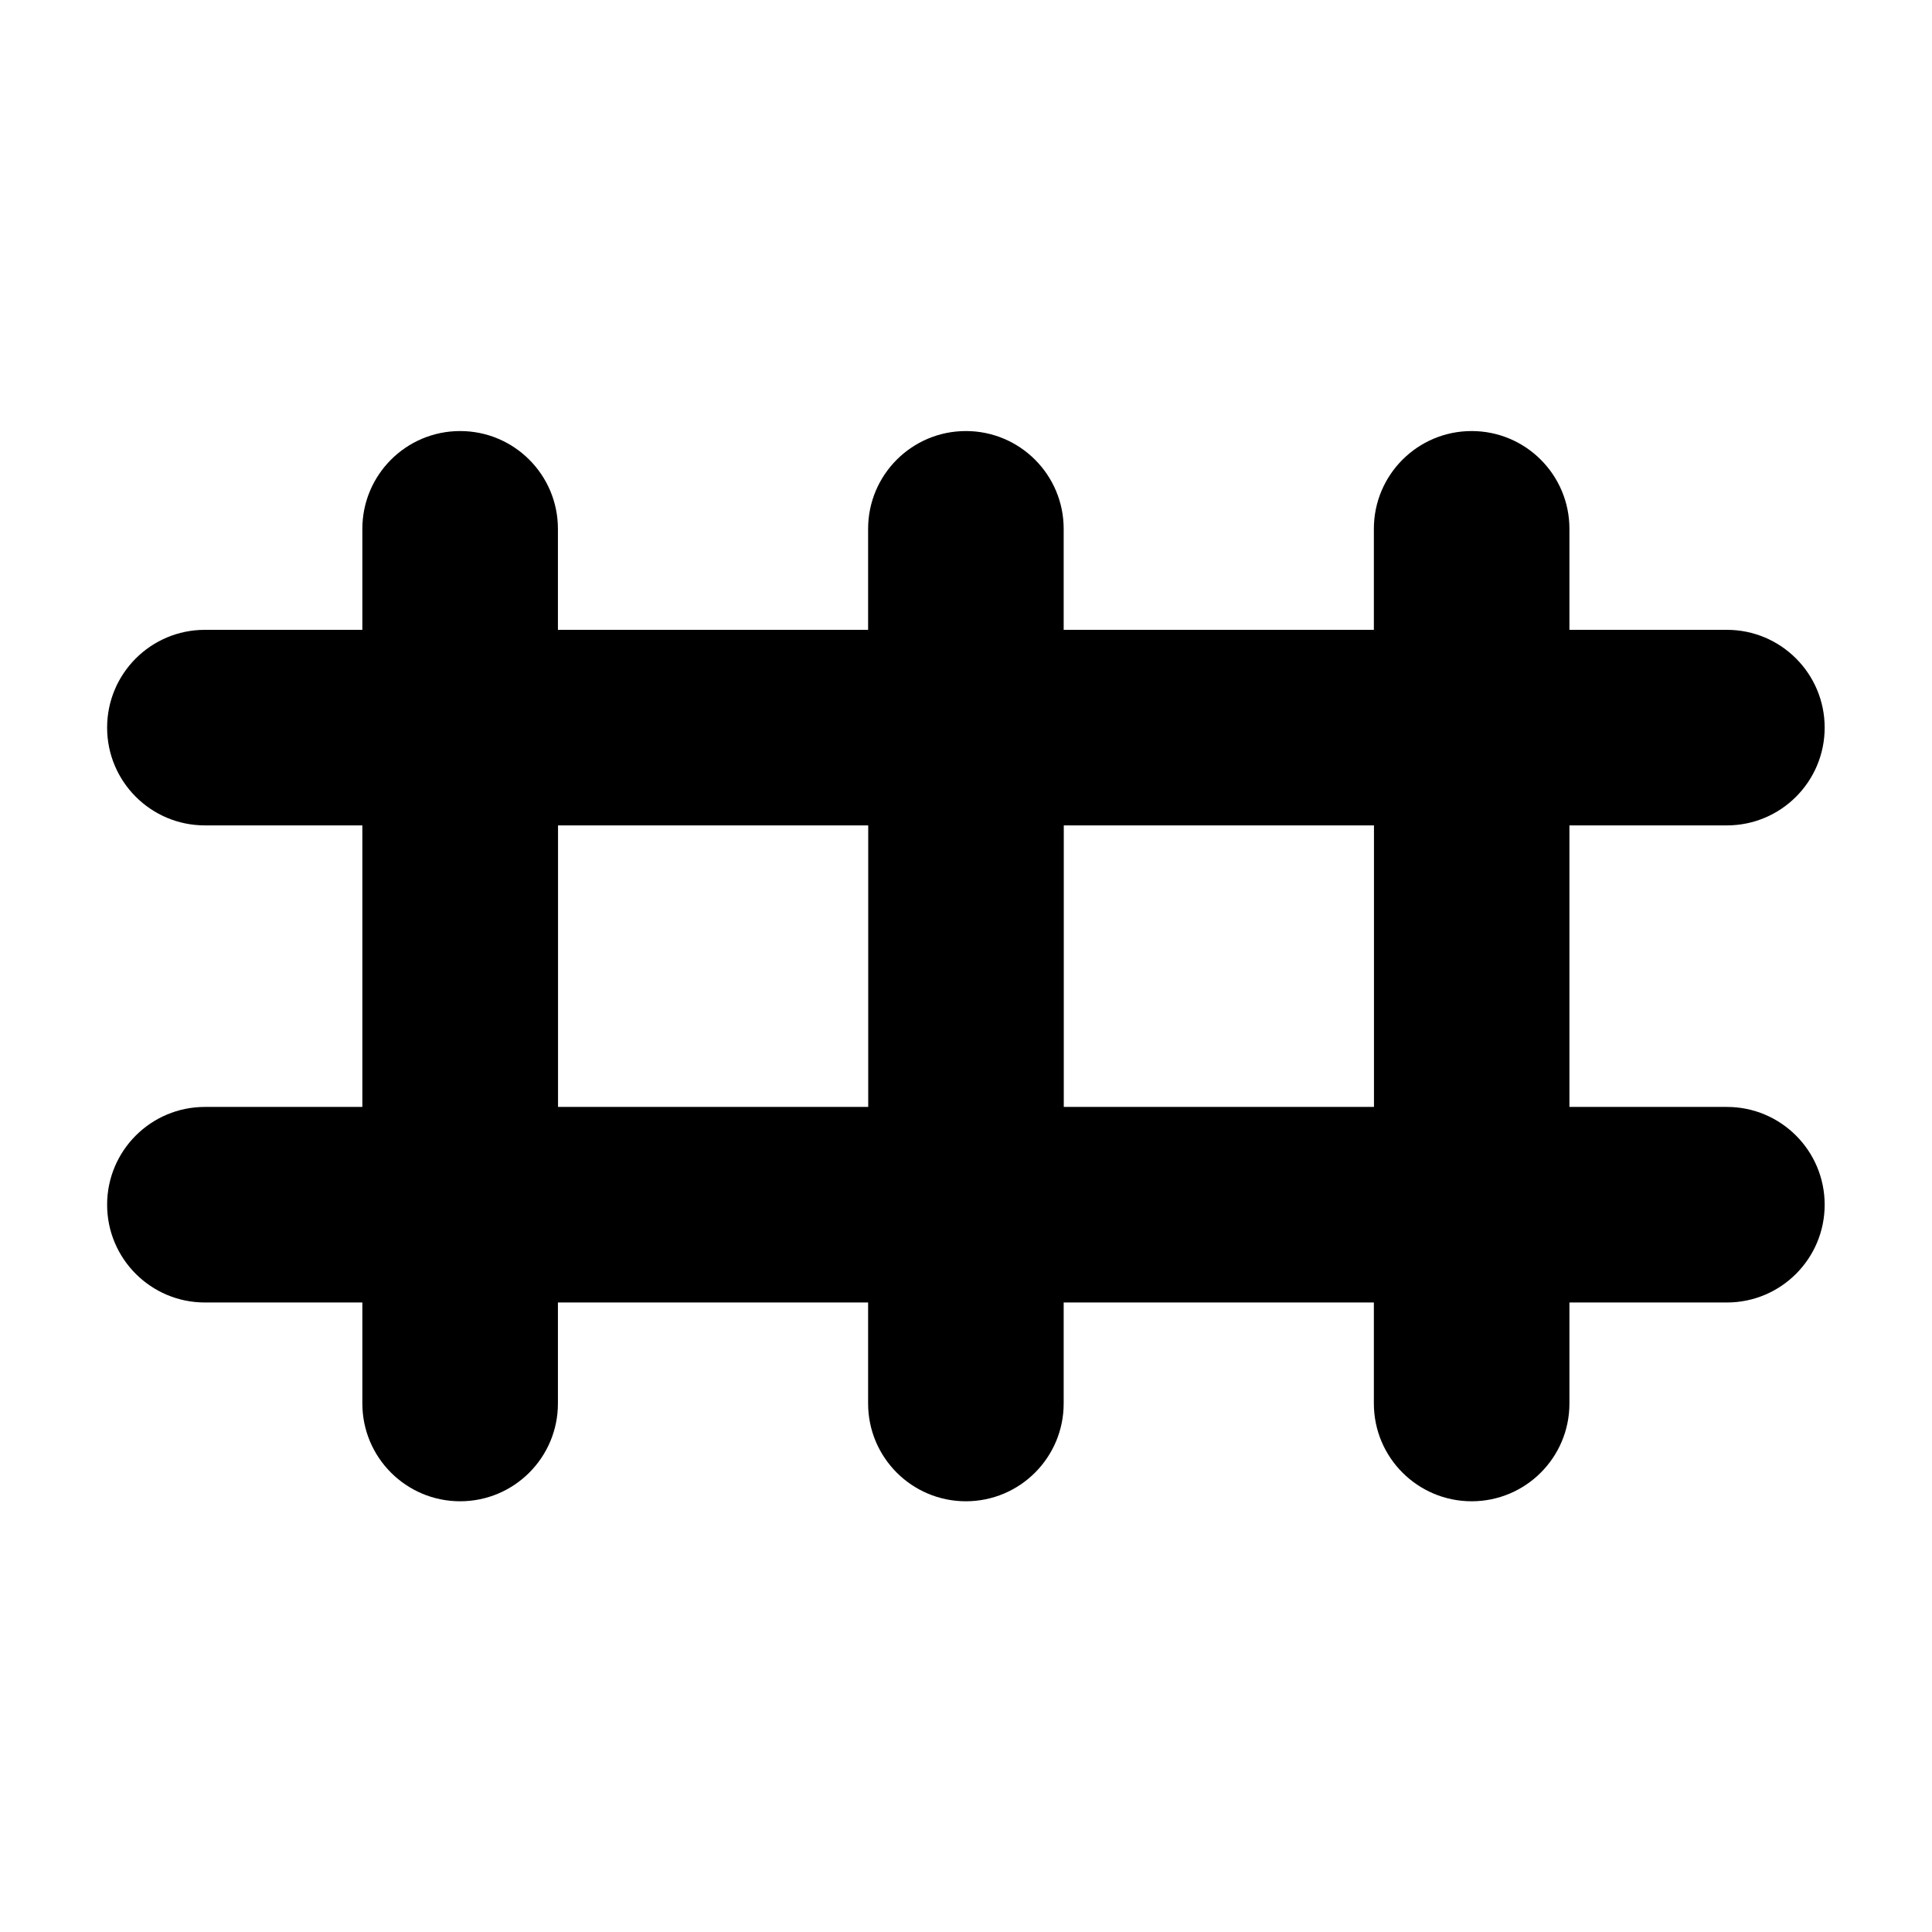
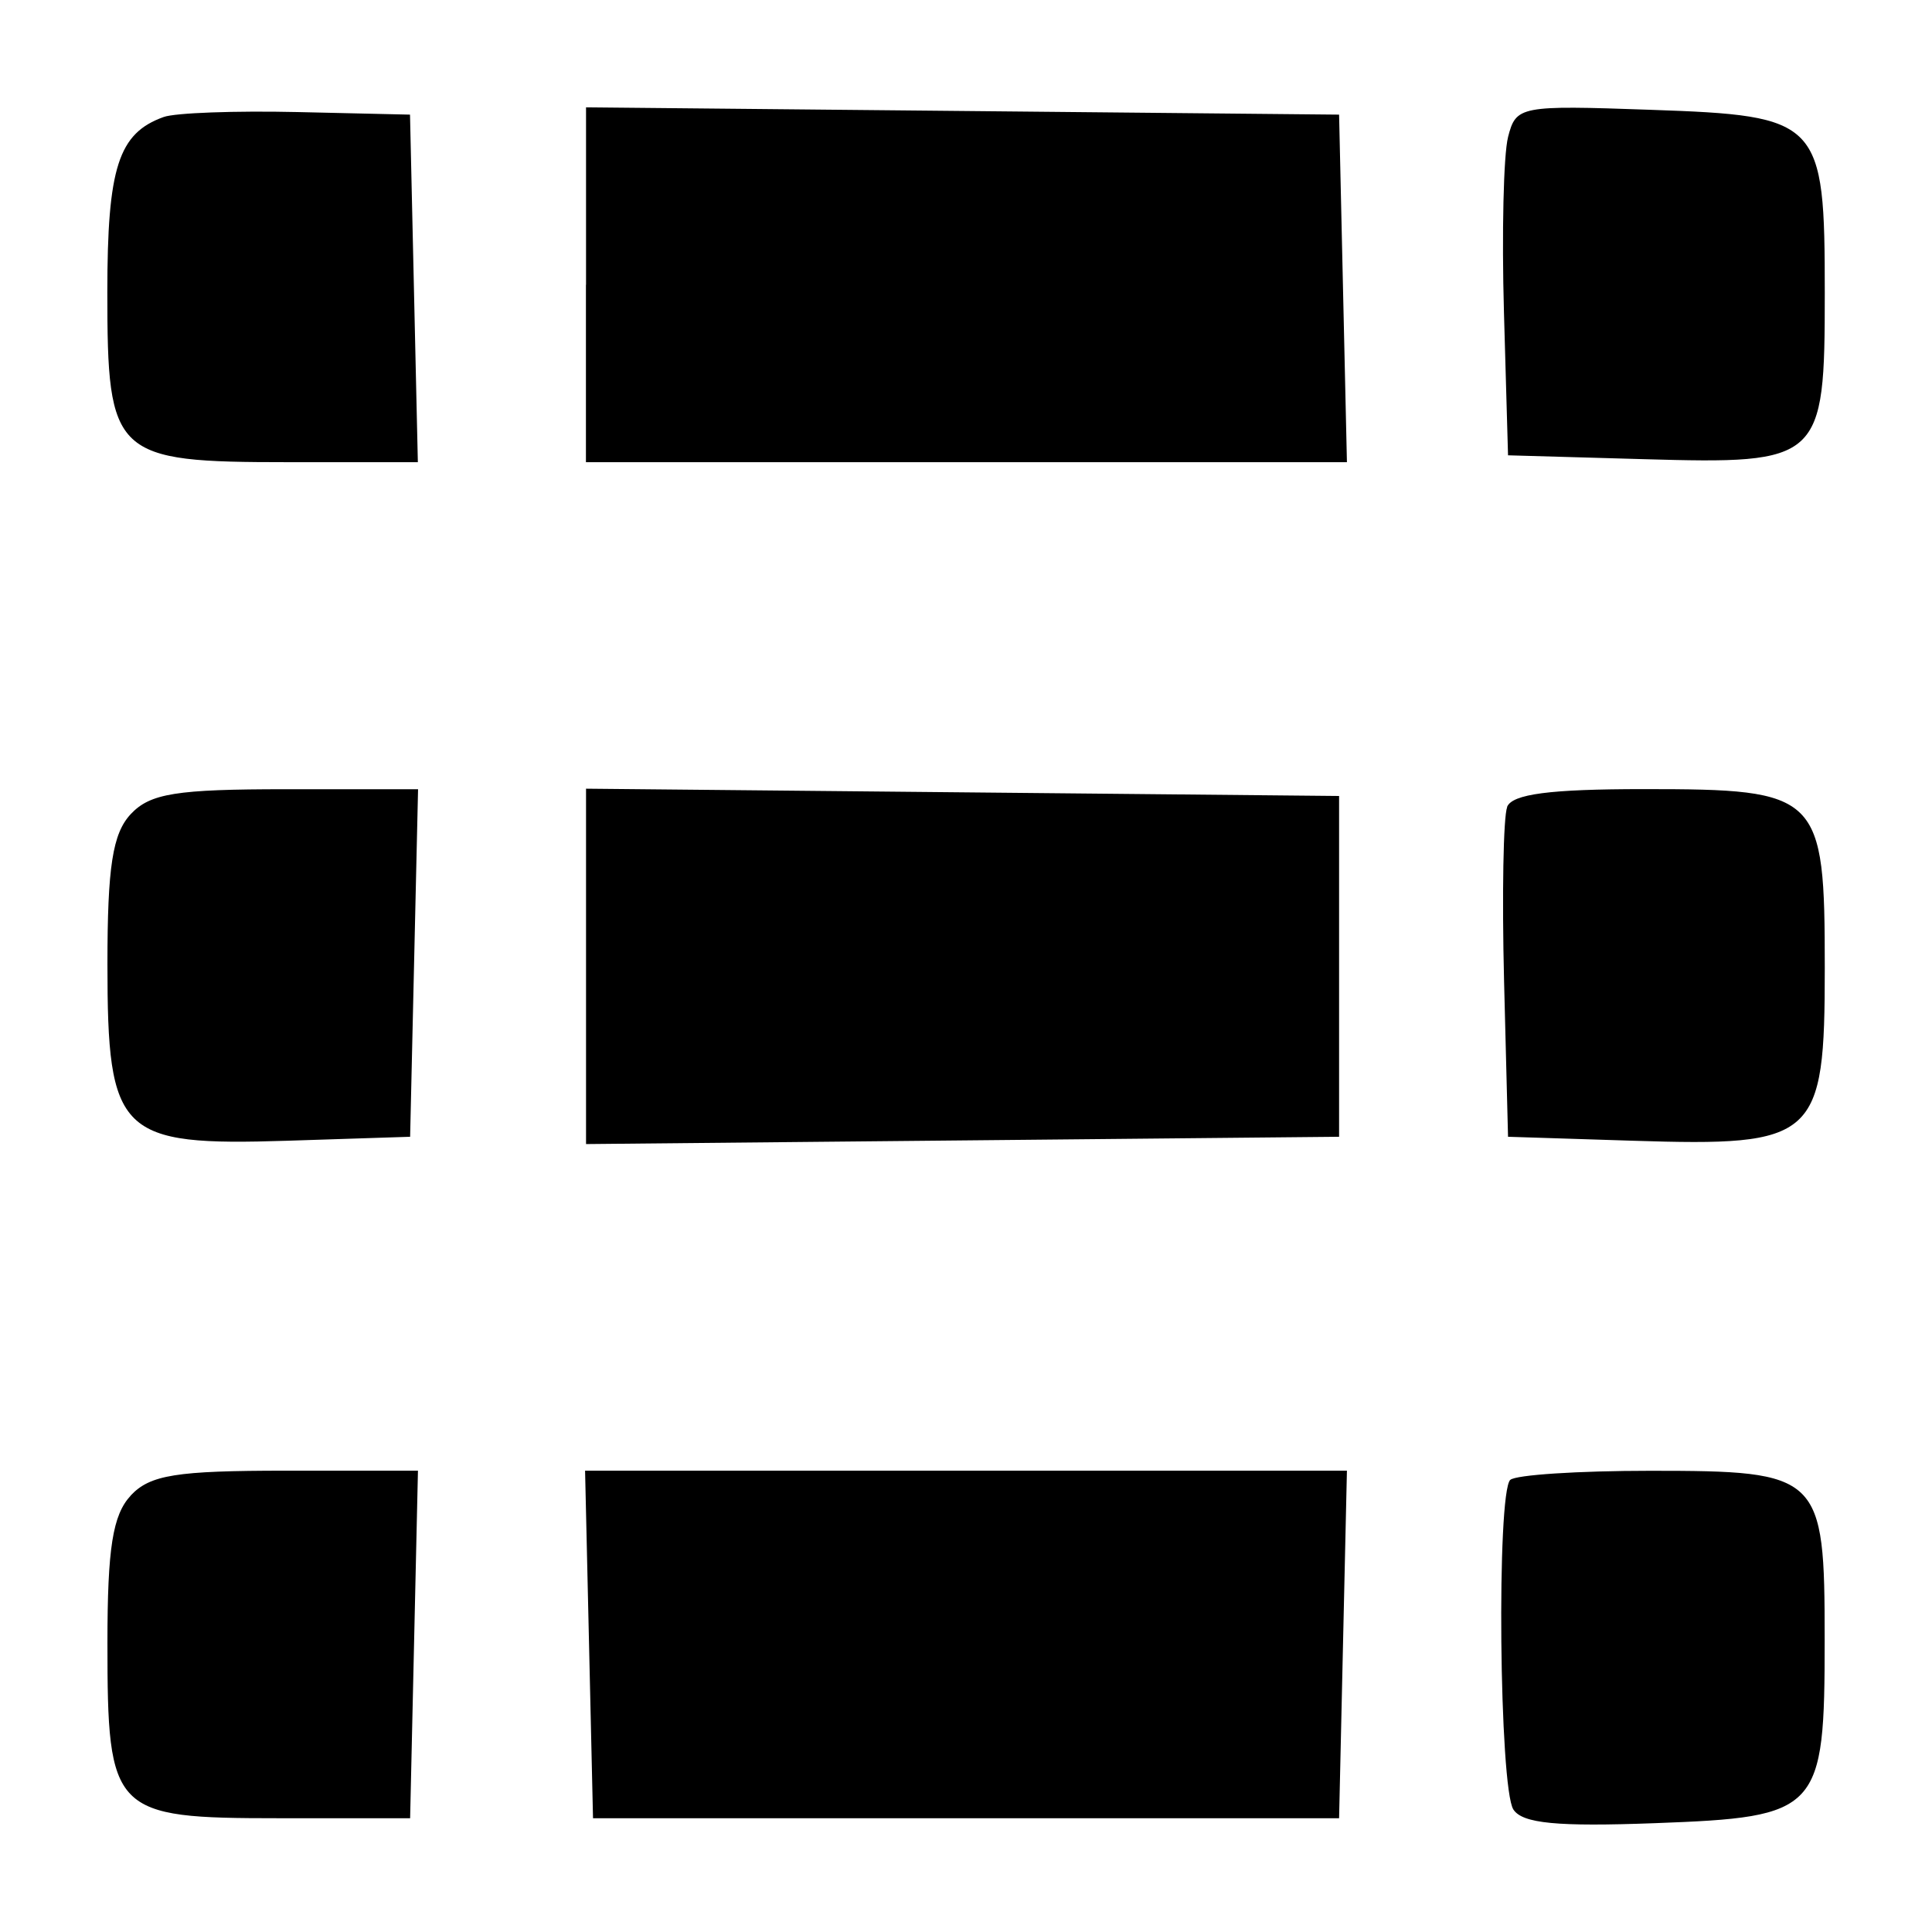
- <svg xmlns="http://www.w3.org/2000/svg" width="18" height="18" data-name="Layer 2" version="1.1" viewBox="0 0 18 18">
-   <path d="m16.089 7.69a0.911 0.911 0 0 0 0-1.822h-1.467v-0.941a0.911 0.911 0 1 0-1.822 0v0.941h-2.89v-0.941a0.911 0.911 0 1 0-1.822 0v0.941h-2.89v-0.941a0.911 0.911 0 1 0-1.822 0v0.941h-1.467a0.911 0.911 0 0 0 0 1.822h1.467v2.623h-1.467a0.911 0.911 0 0 0 0 1.822h1.467v0.941a0.911 0.911 0 0 0 1.822 0v-0.941h2.89v0.941a0.911 0.911 0 0 0 1.822 0v-0.941h2.89v0.941a0.911 0.911 0 0 0 1.822 0v-0.941h1.467a0.911 0.911 0 0 0 0-1.822h-1.467v-2.623zm-8 2.623h-2.89v-2.623h2.89zm4.712 0h-2.89v-2.623h2.89z" />
+ <svg xmlns="http://www.w3.org/2000/svg" width="18" height="18" version="1.1" viewBox="0 0 18 18">
+   <path d="m1.525 1.09c-0.422 0.151-0.525 0.47-0.525 1.633 0 1.528 0.058 1.583 1.686 1.583h1.207l-0.073-3.238-1.049-0.024c-0.577-0.013-1.138 0.007-1.246 0.046m3.934 1.563v1.653h7.09l-0.073-3.238-3.508-0.034-3.508-0.034v1.653m8.59-1.375c-0.042 0.164-0.059 0.898-0.038 1.631l0.038 1.333 1.265 0.036c1.654 0.047 1.686 0.018 1.686-1.545 0-1.614-0.039-1.655-1.623-1.71-1.22-0.043-1.253-0.036-1.328 0.254m-12.832 6.308c-0.169 0.181-0.217 0.491-0.217 1.397 0 1.59 0.108 1.696 1.677 1.646l1.143-0.037 0.037-1.619 0.037-1.619h-1.23c-1.024 0-1.266 0.039-1.447 0.232m4.242 1.419v1.655l3.508-0.034 3.508-0.034v-3.175l-3.508-0.034-3.508-0.034v1.655m8.582-1.484c-0.036 0.092-0.049 0.82-0.029 1.619l0.037 1.453 1.163 0.037c1.71 0.054 1.788-0.016 1.788-1.608 0-1.625-0.044-1.668-1.687-1.668-0.875 0-1.225 0.046-1.273 0.166m-12.823 6.416c-0.168 0.18-0.217 0.49-0.217 1.373 0 1.586 0.046 1.633 1.596 1.633h1.224l0.073-3.238h-1.23c-1.024 0-1.266 0.039-1.447 0.232m4.271 1.387 0.037 1.619h6.951l0.073-3.238h-7.098l0.037 1.619m8.583-1.534c-0.129 0.125-0.103 2.87 0.029 3.072 0.085 0.13 0.407 0.161 1.32 0.127 1.535-0.057 1.58-0.106 1.58-1.711 0-1.538-0.035-1.572-1.627-1.572-0.668 0-1.254 0.038-1.302 0.085" stroke-width=".129" />
</svg>
